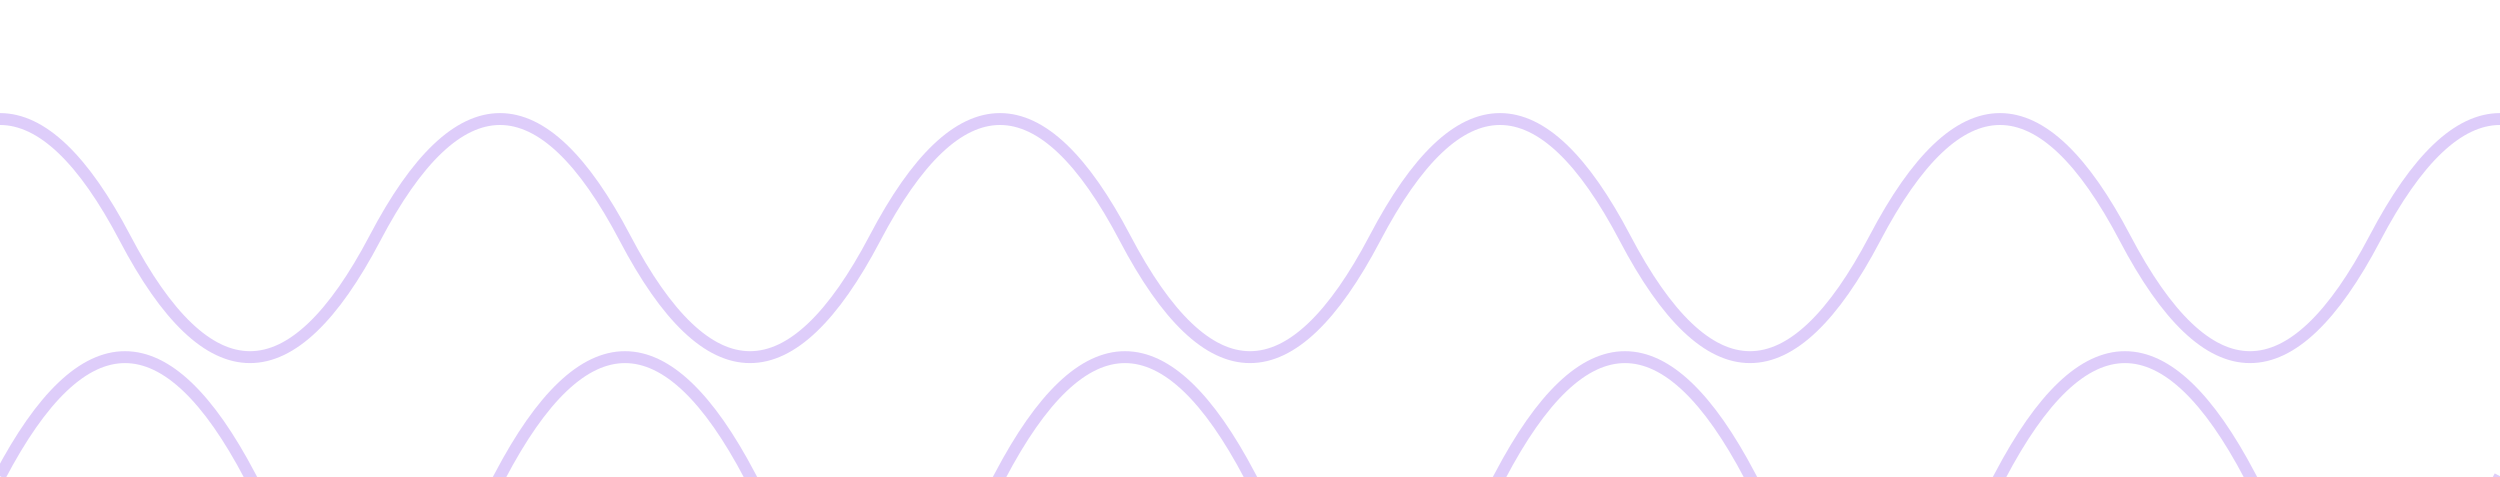
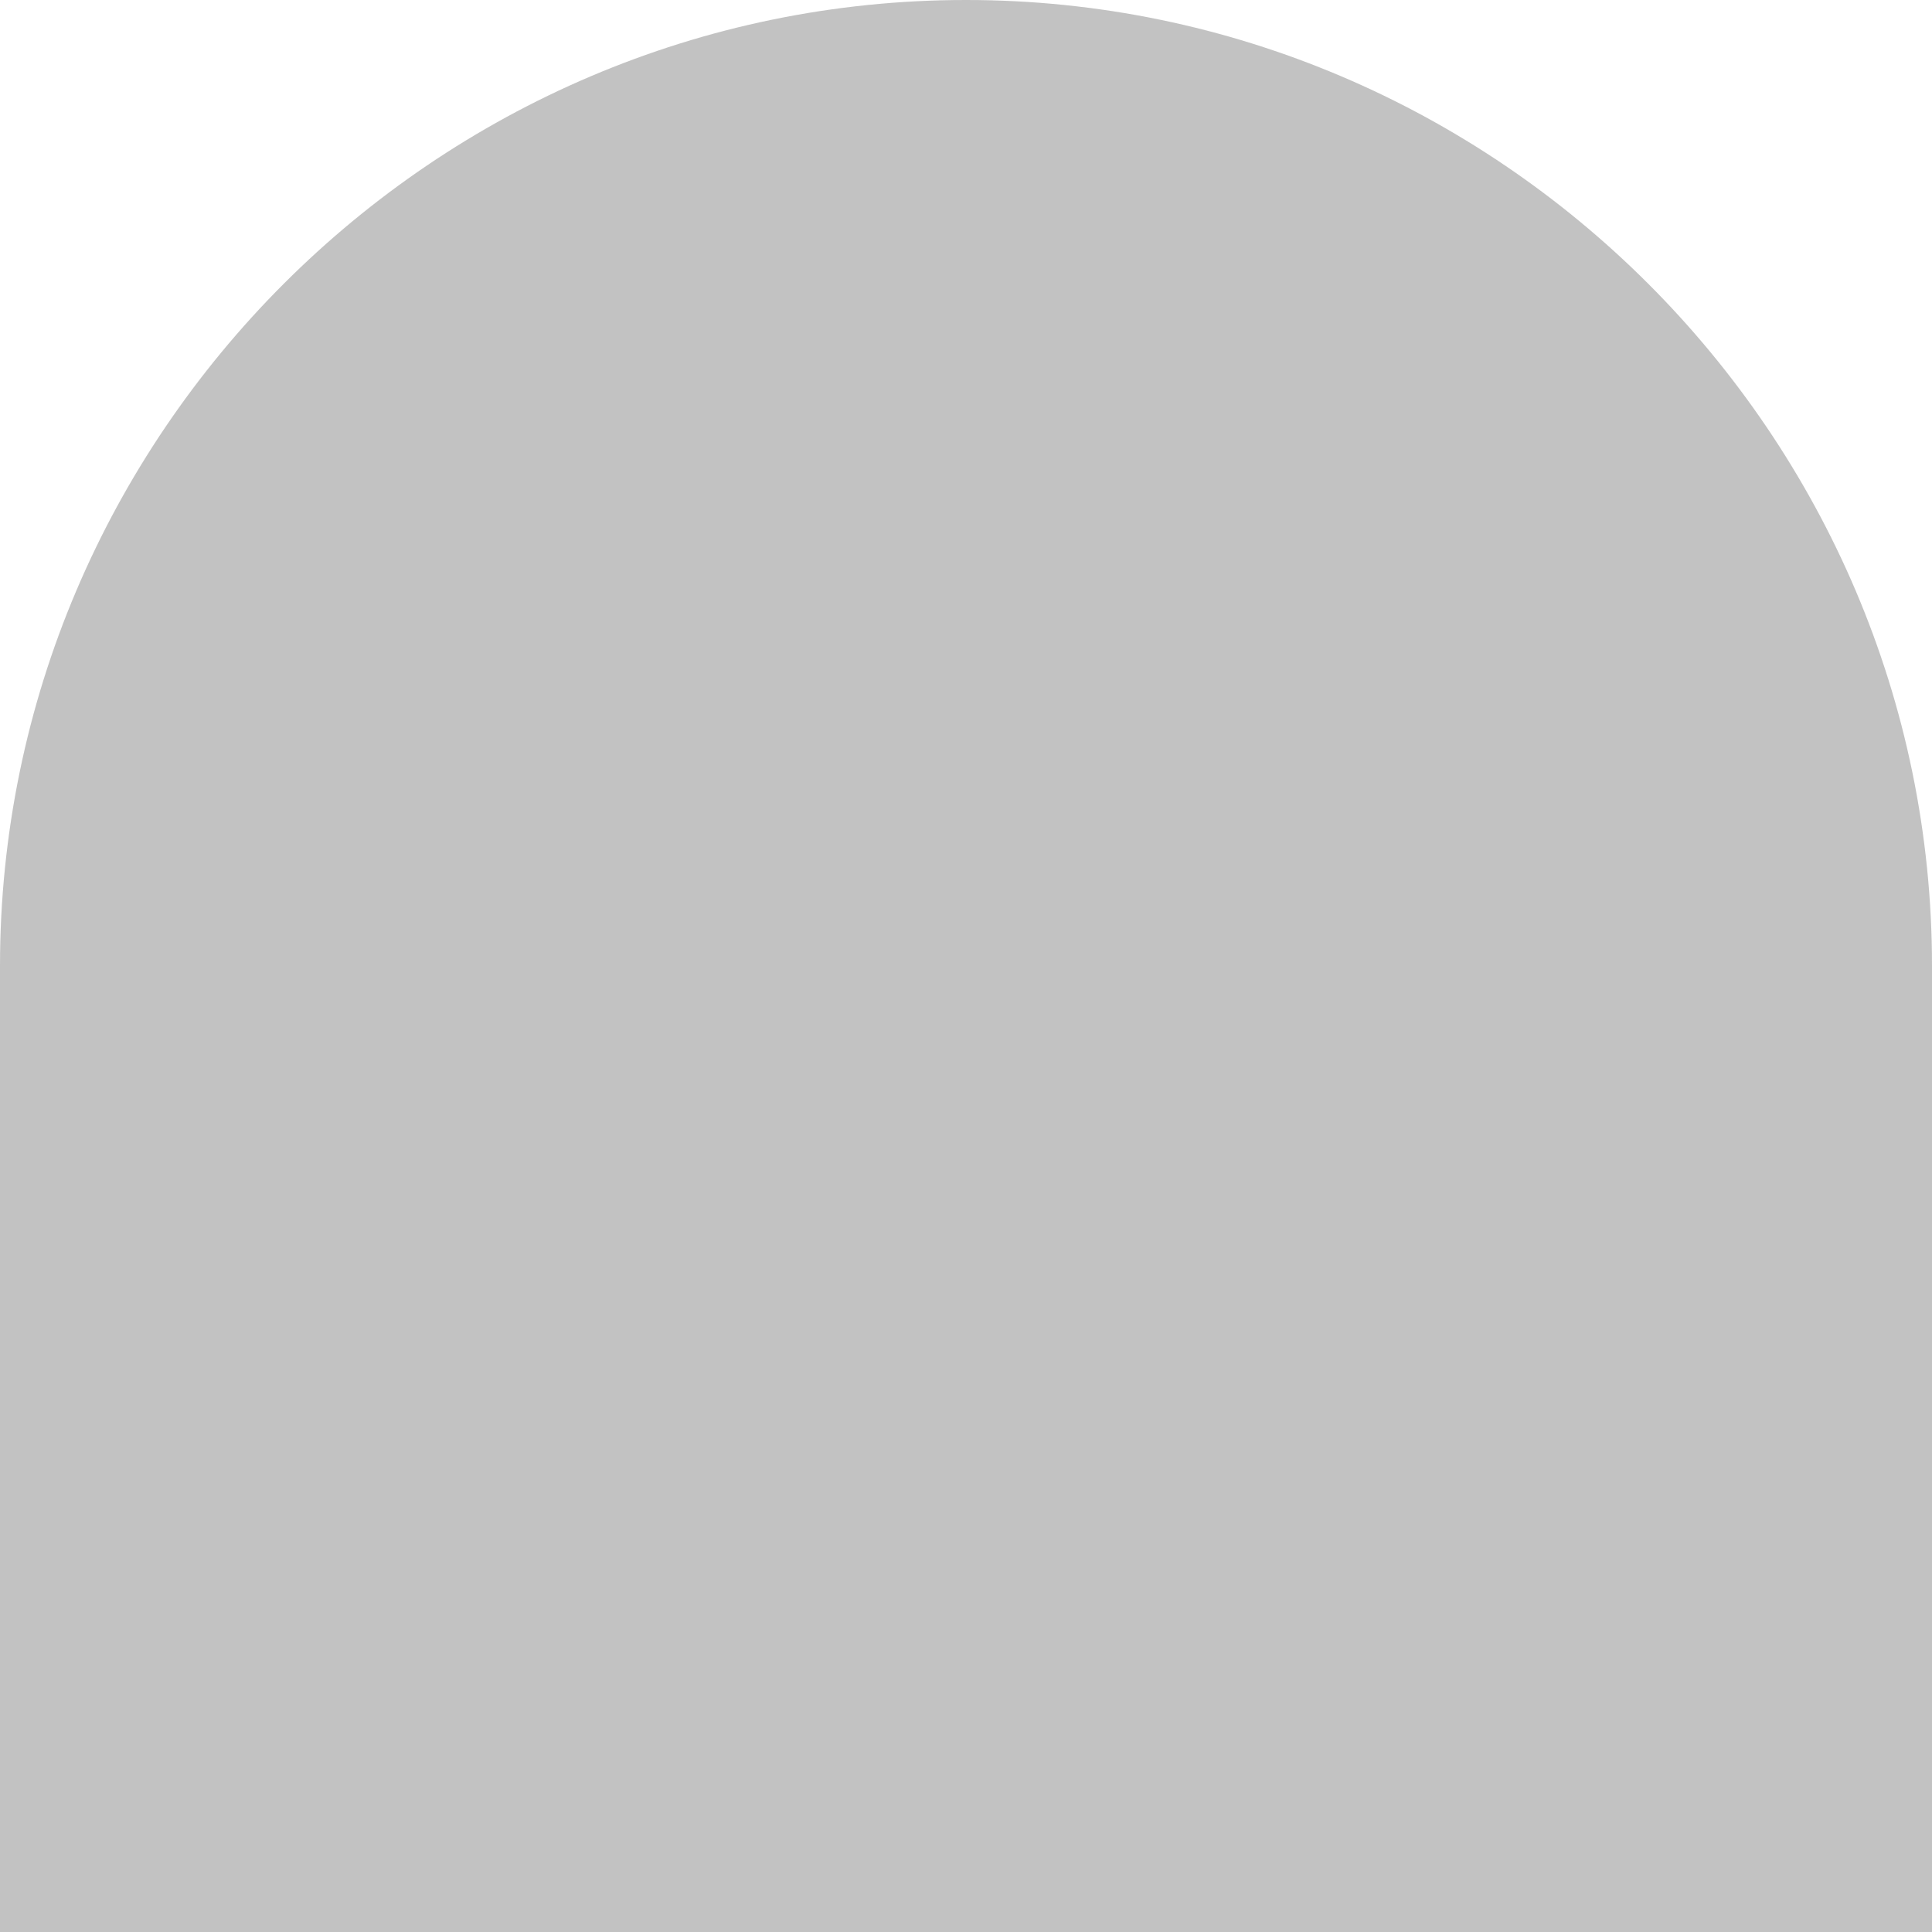
- <svg xmlns="http://www.w3.org/2000/svg" viewBox="0 0 420 80" width="420" height="80">
-   <rect width="420" height="80" fill="none" />
-   <g stroke="rgba(124,58,237,.25)" stroke-width="2" fill="none">
-     <path d="M0,80 Q21,40 42,80 T84,80 T126,80 T168,80 T210,80 T252,80 T294,80 T336,80 T378,80 T420,80" />
-     <path d="M-21,40 Q0,0 21,40 T63,40 T105,40 T147,40 T189,40 T231,40 T273,40 T315,40 T357,40 T399,40 T441,40" />
-   </g>
+ <svg xmlns="http://www.w3.org/2000/svg" width="24" height="24">
+   <defs>
+     <pattern id="p" width="24" height="24" patternUnits="userSpaceOnUse">
+       <path d="M12 0c6.6 0 12 5.4 12 12v12H0V12C0 5.4 5.4 0 12 0z" fill="#000" fill-opacity=".14" />
+       <path d="M-12 12c6.6 0 12 5.4 12 12v12h-24V24c0-6.6 5.4-12 12-12z" fill="#000" fill-opacity=".12" transform="translate(24 -12)" />
+     </pattern>
+   </defs>
+   <rect width="100%" height="100%" fill="url(#p)" />
</svg>
